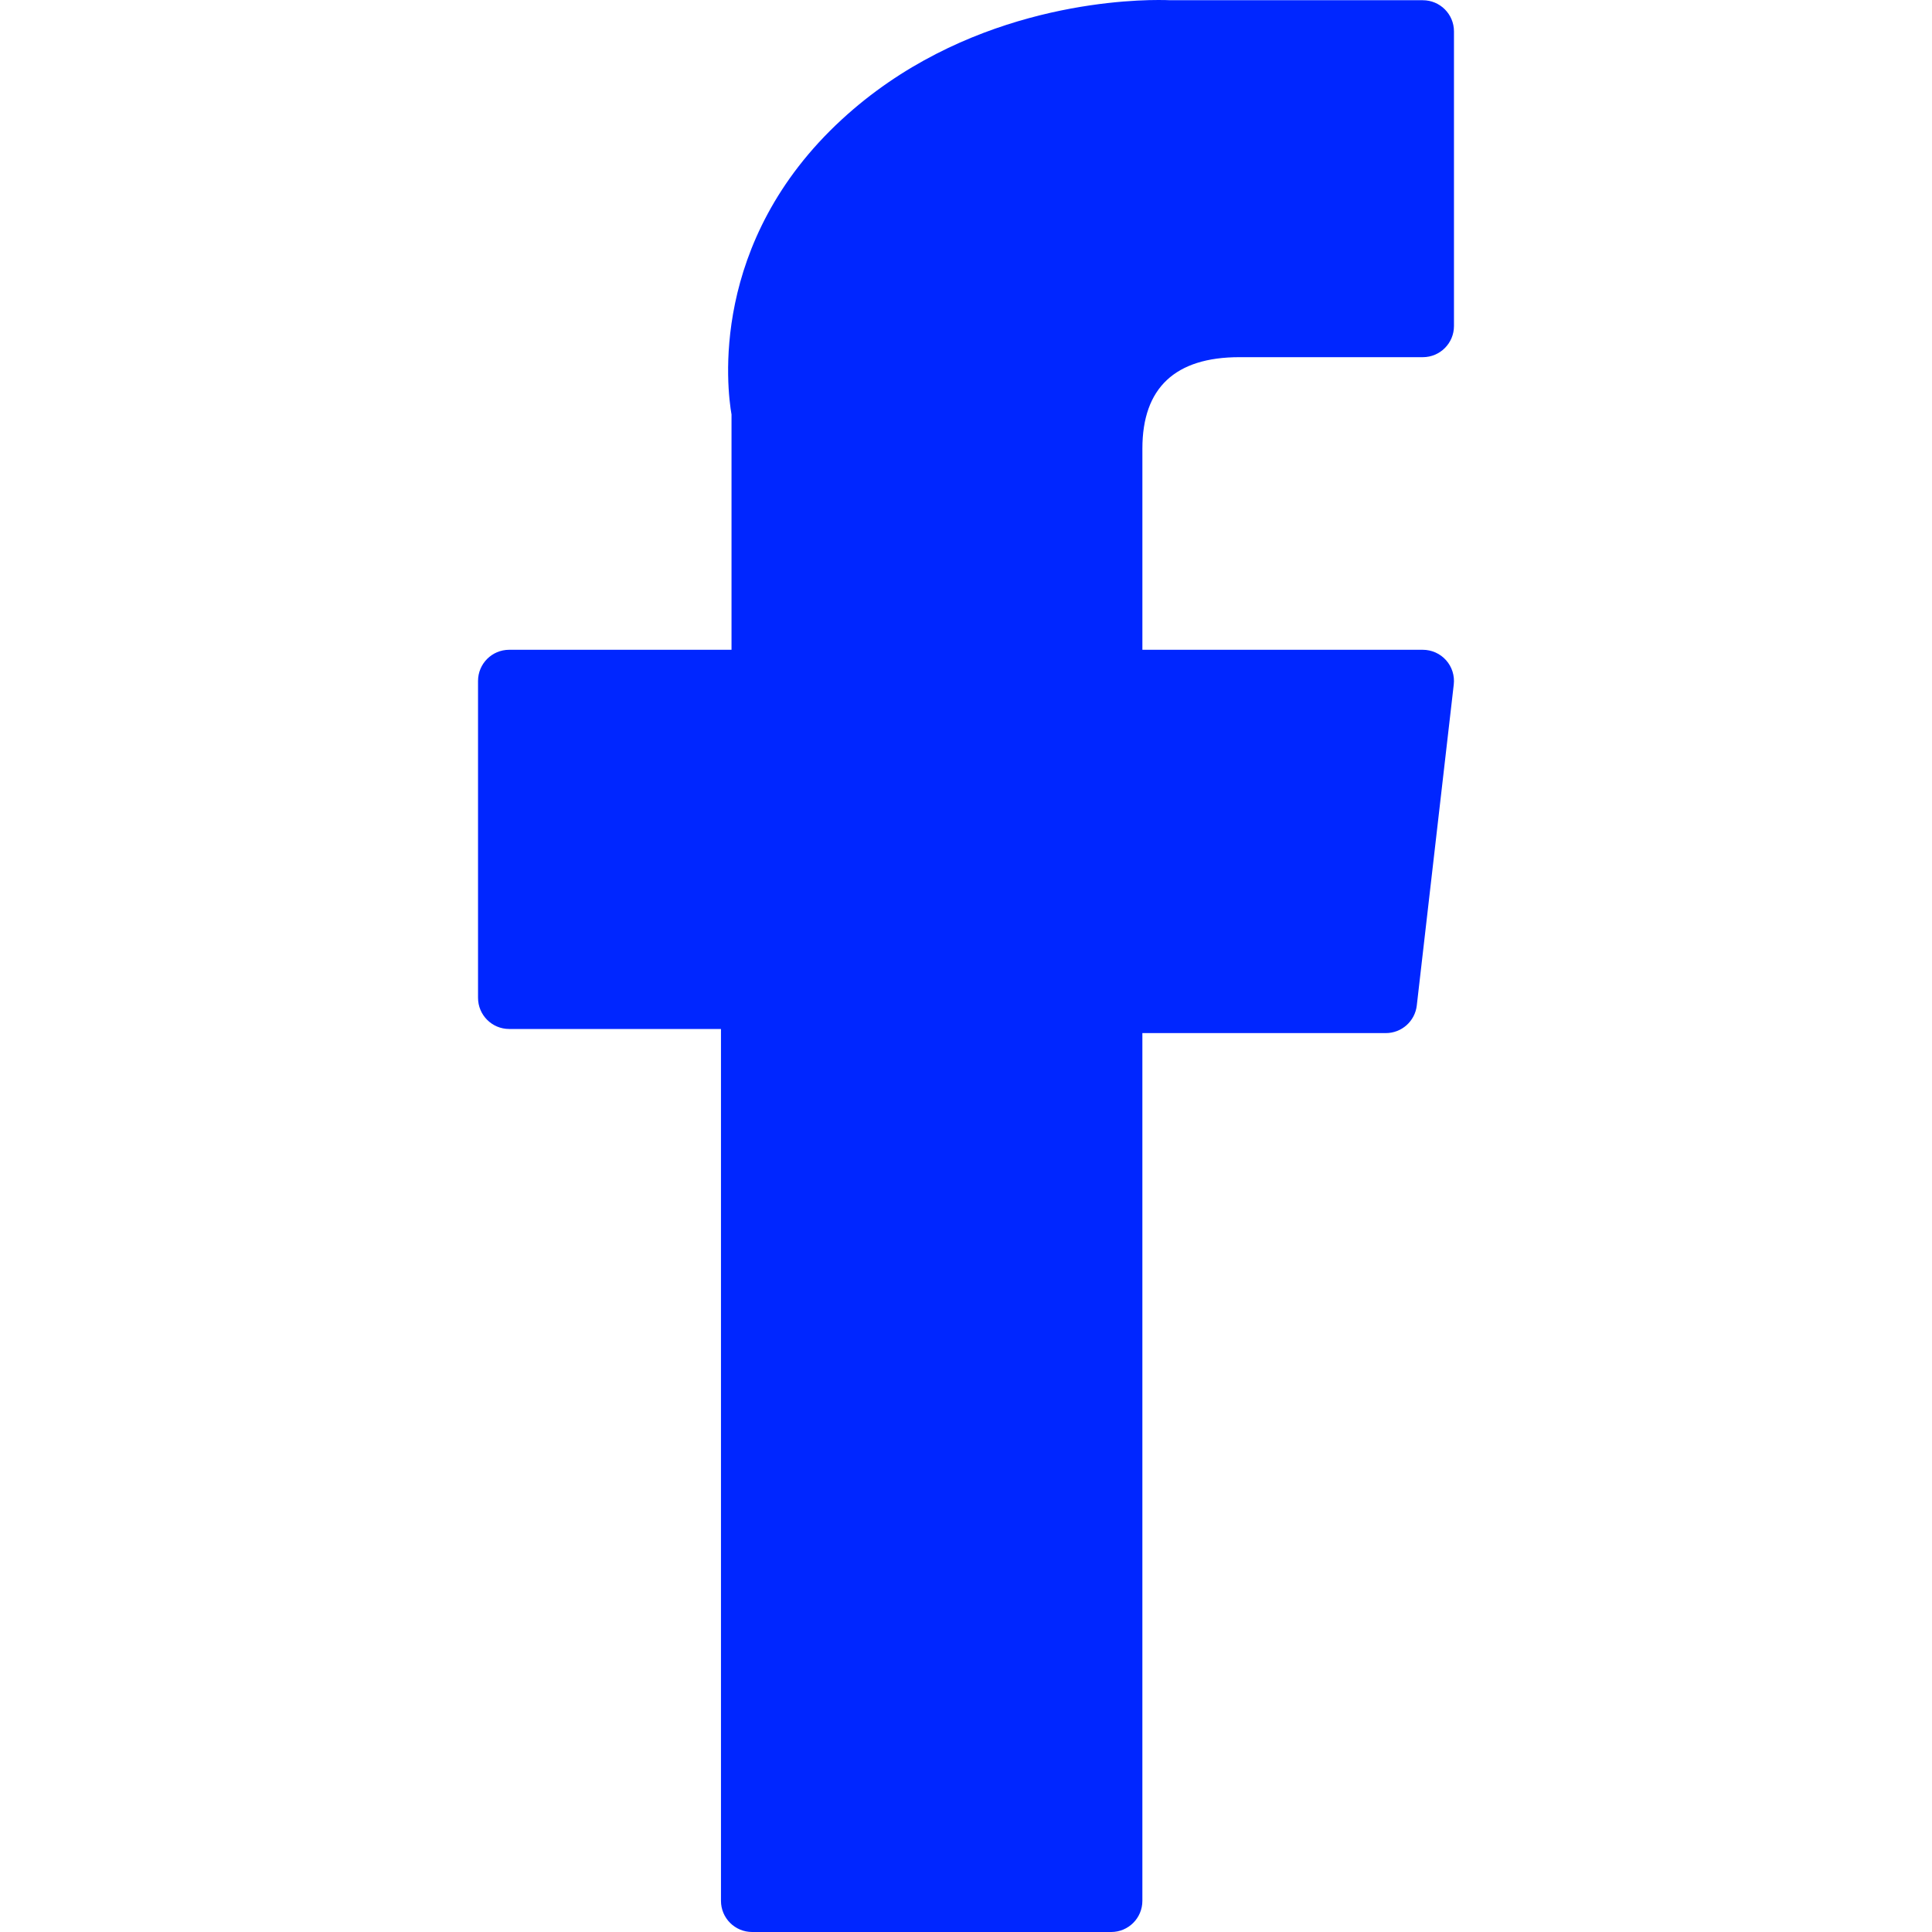
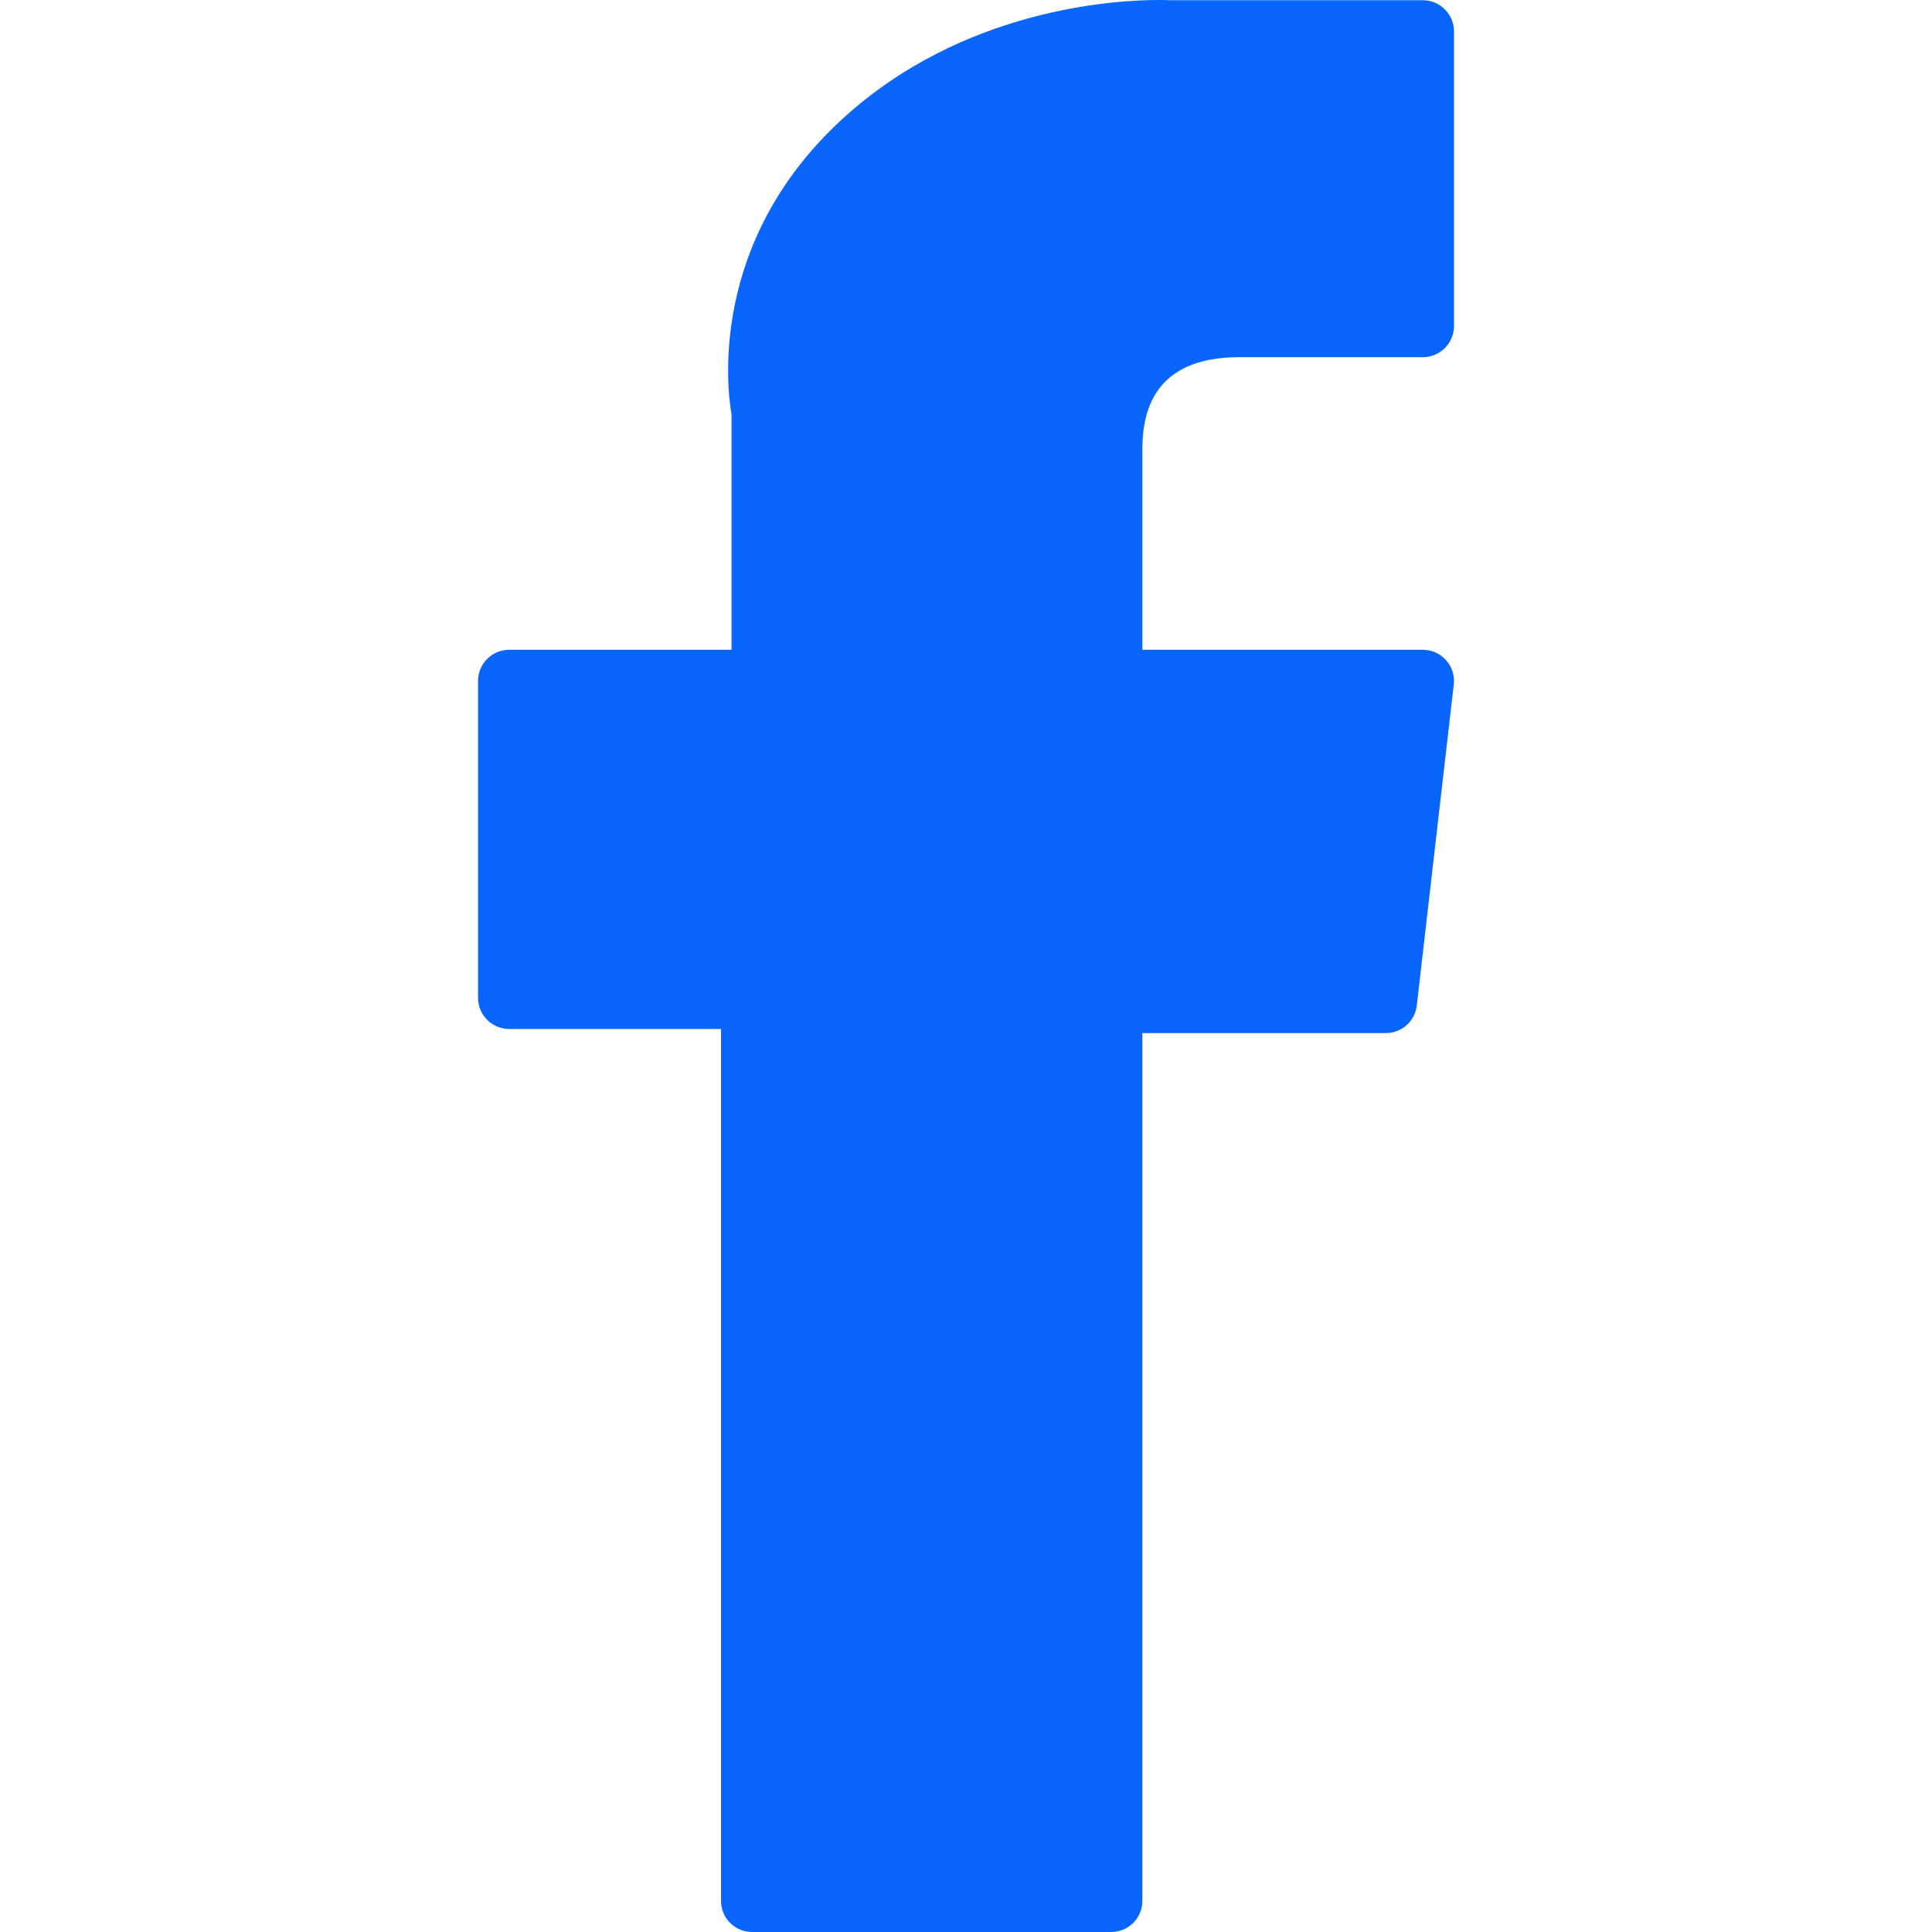
- <svg xmlns="http://www.w3.org/2000/svg" fill="#0026ff" height="800px" width="800px" version="1.1" id="Layer_1" viewBox="0 0 310 310" xml:space="preserve">
+ <svg xmlns="http://www.w3.org/2000/svg" fill="#0866ff" height="800px" width="800px" version="1.1" id="Layer_1" viewBox="0 0 310 310" xml:space="preserve">
  <g id="XMLID_834_">
    <path id="XMLID_835_" d="M81.703,165.106h33.981V305c0,2.762,2.238,5,5,5h57.616c2.762,0,5-2.238,5-5V165.765h39.064   c2.54,0,4.677-1.906,4.967-4.429l5.933-51.502c0.163-1.417-0.286-2.836-1.234-3.899c-0.949-1.064-2.307-1.673-3.732-1.673h-44.996   V71.978c0-9.732,5.24-14.667,15.576-14.667c1.473,0,29.42,0,29.42,0c2.762,0,5-2.239,5-5V5.037c0-2.762-2.238-5-5-5h-40.545   C187.467,0.023,186.832,0,185.896,0c-7.035,0-31.488,1.381-50.804,19.151c-21.402,19.692-18.427,43.27-17.716,47.358v37.752H81.703   c-2.762,0-5,2.238-5,5v50.844C76.703,162.867,78.941,165.106,81.703,165.106z" />
  </g>
</svg>
